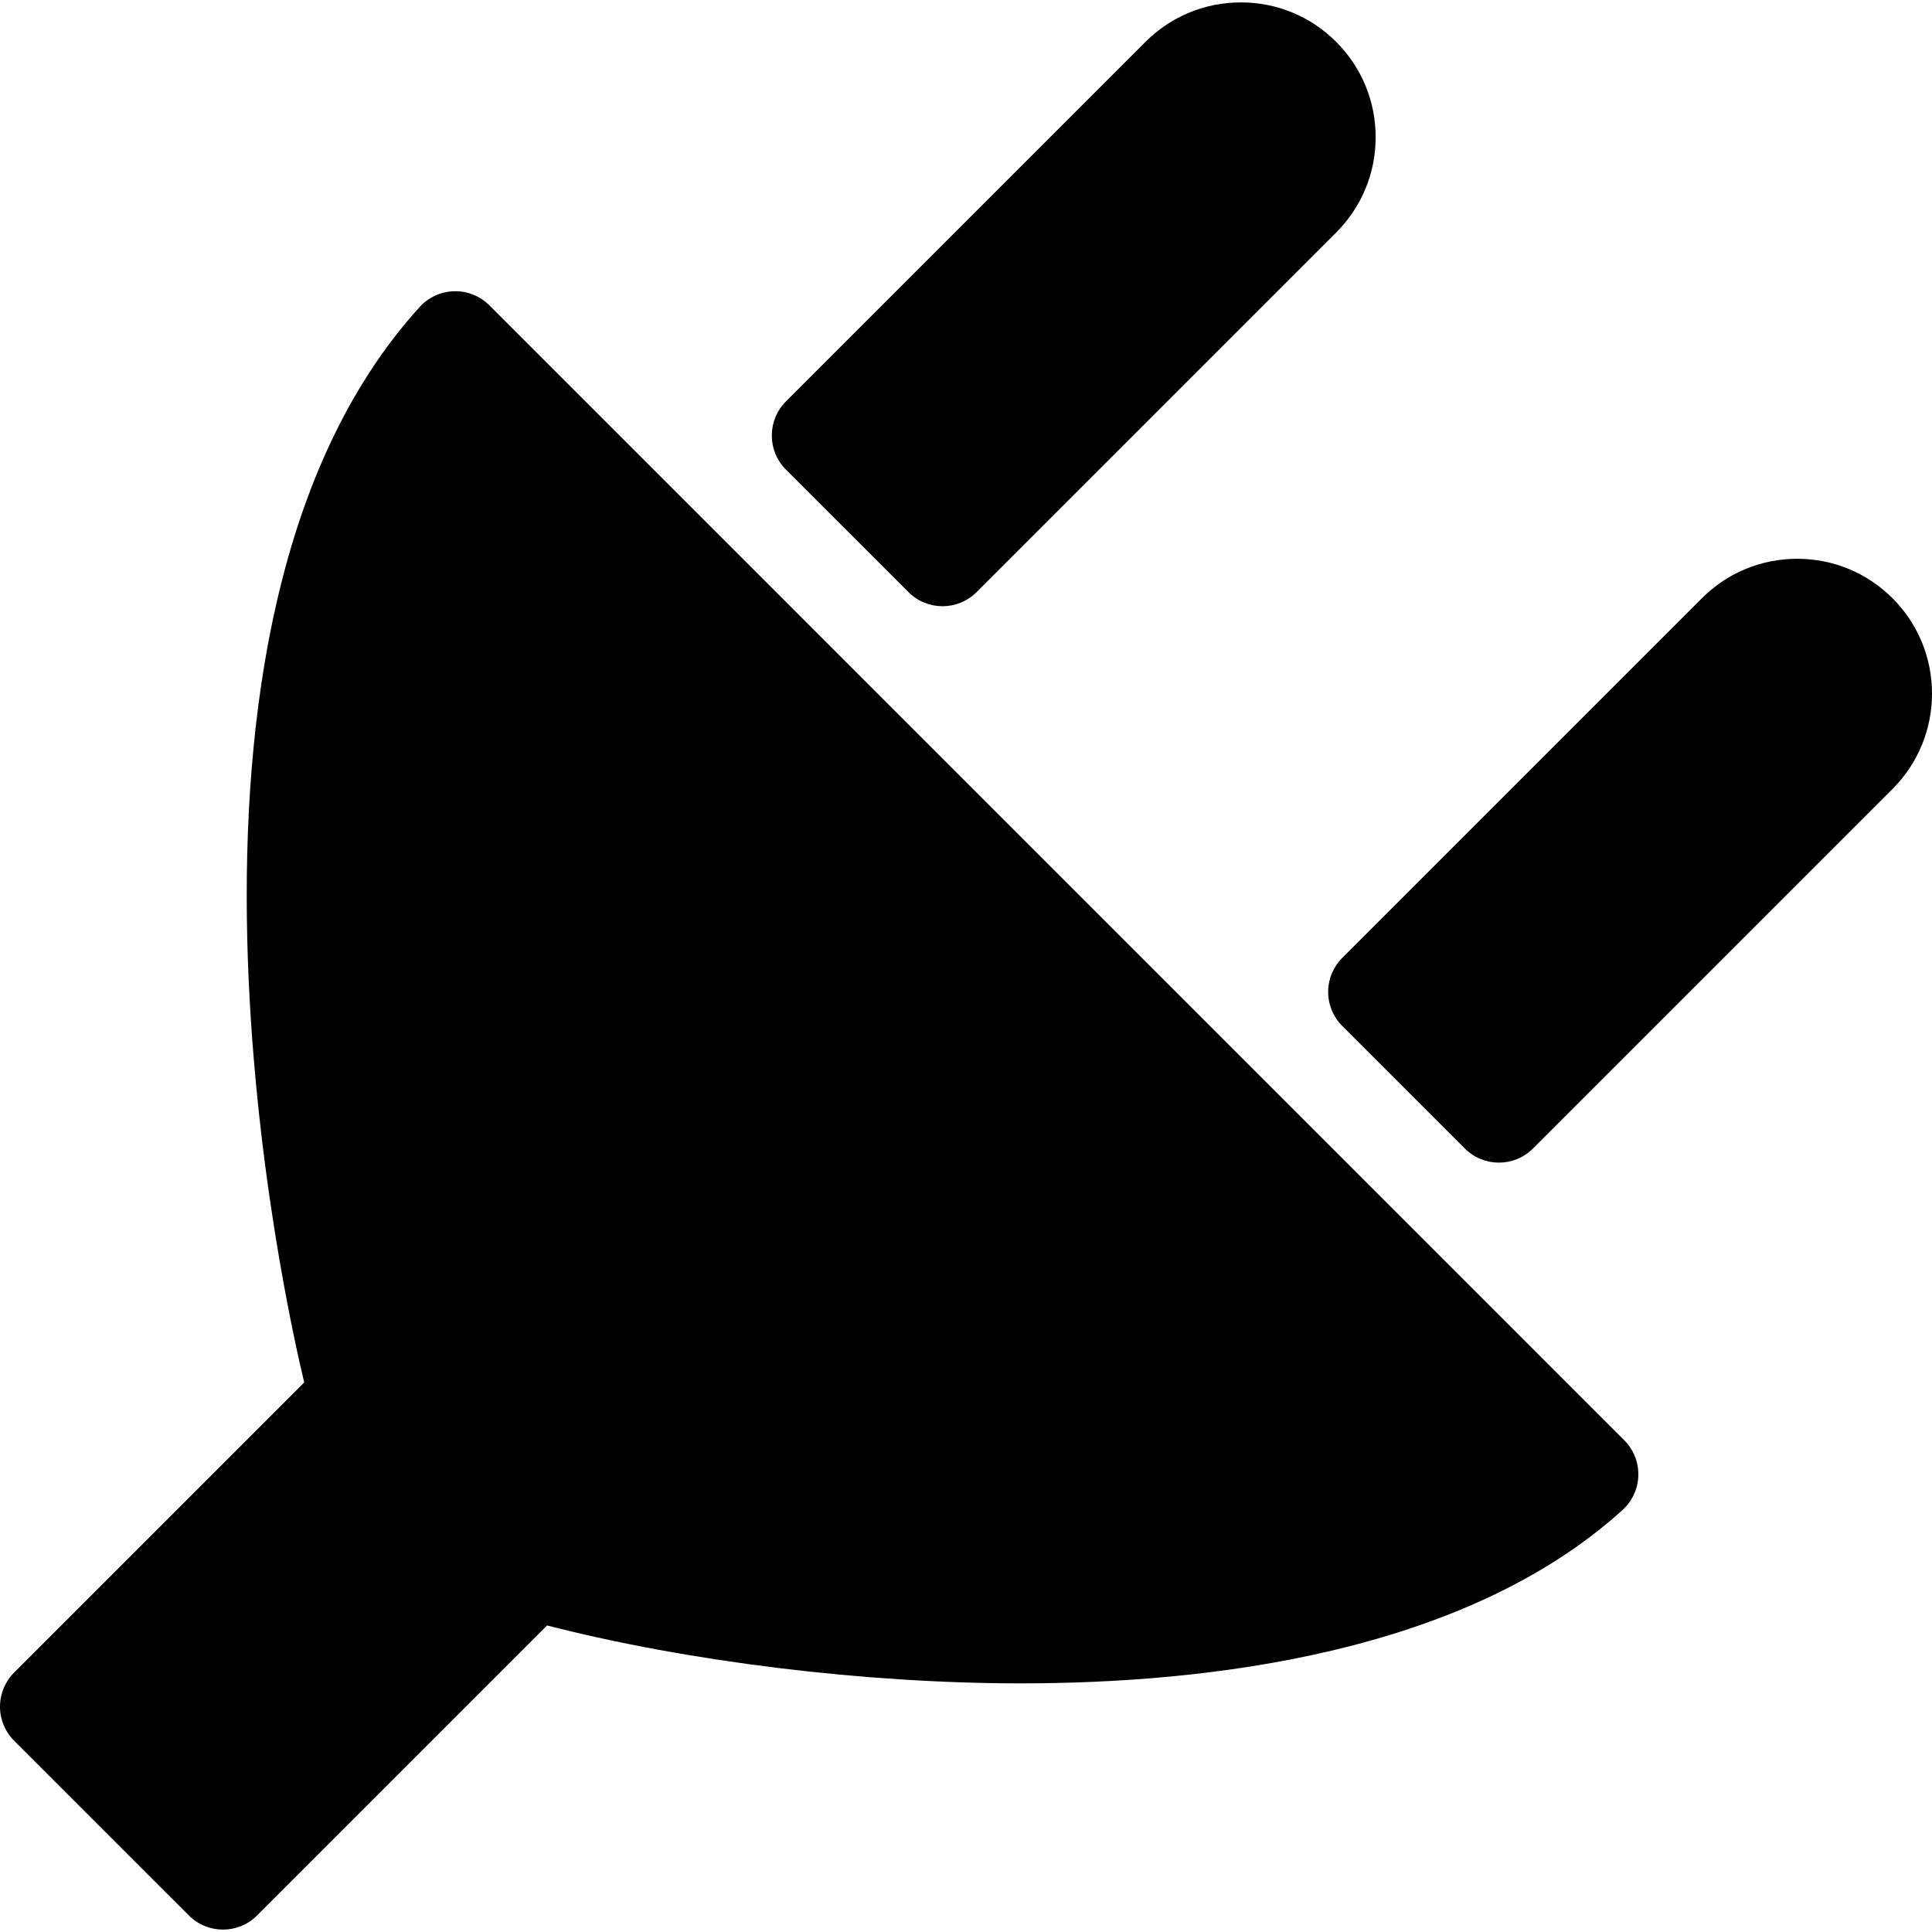
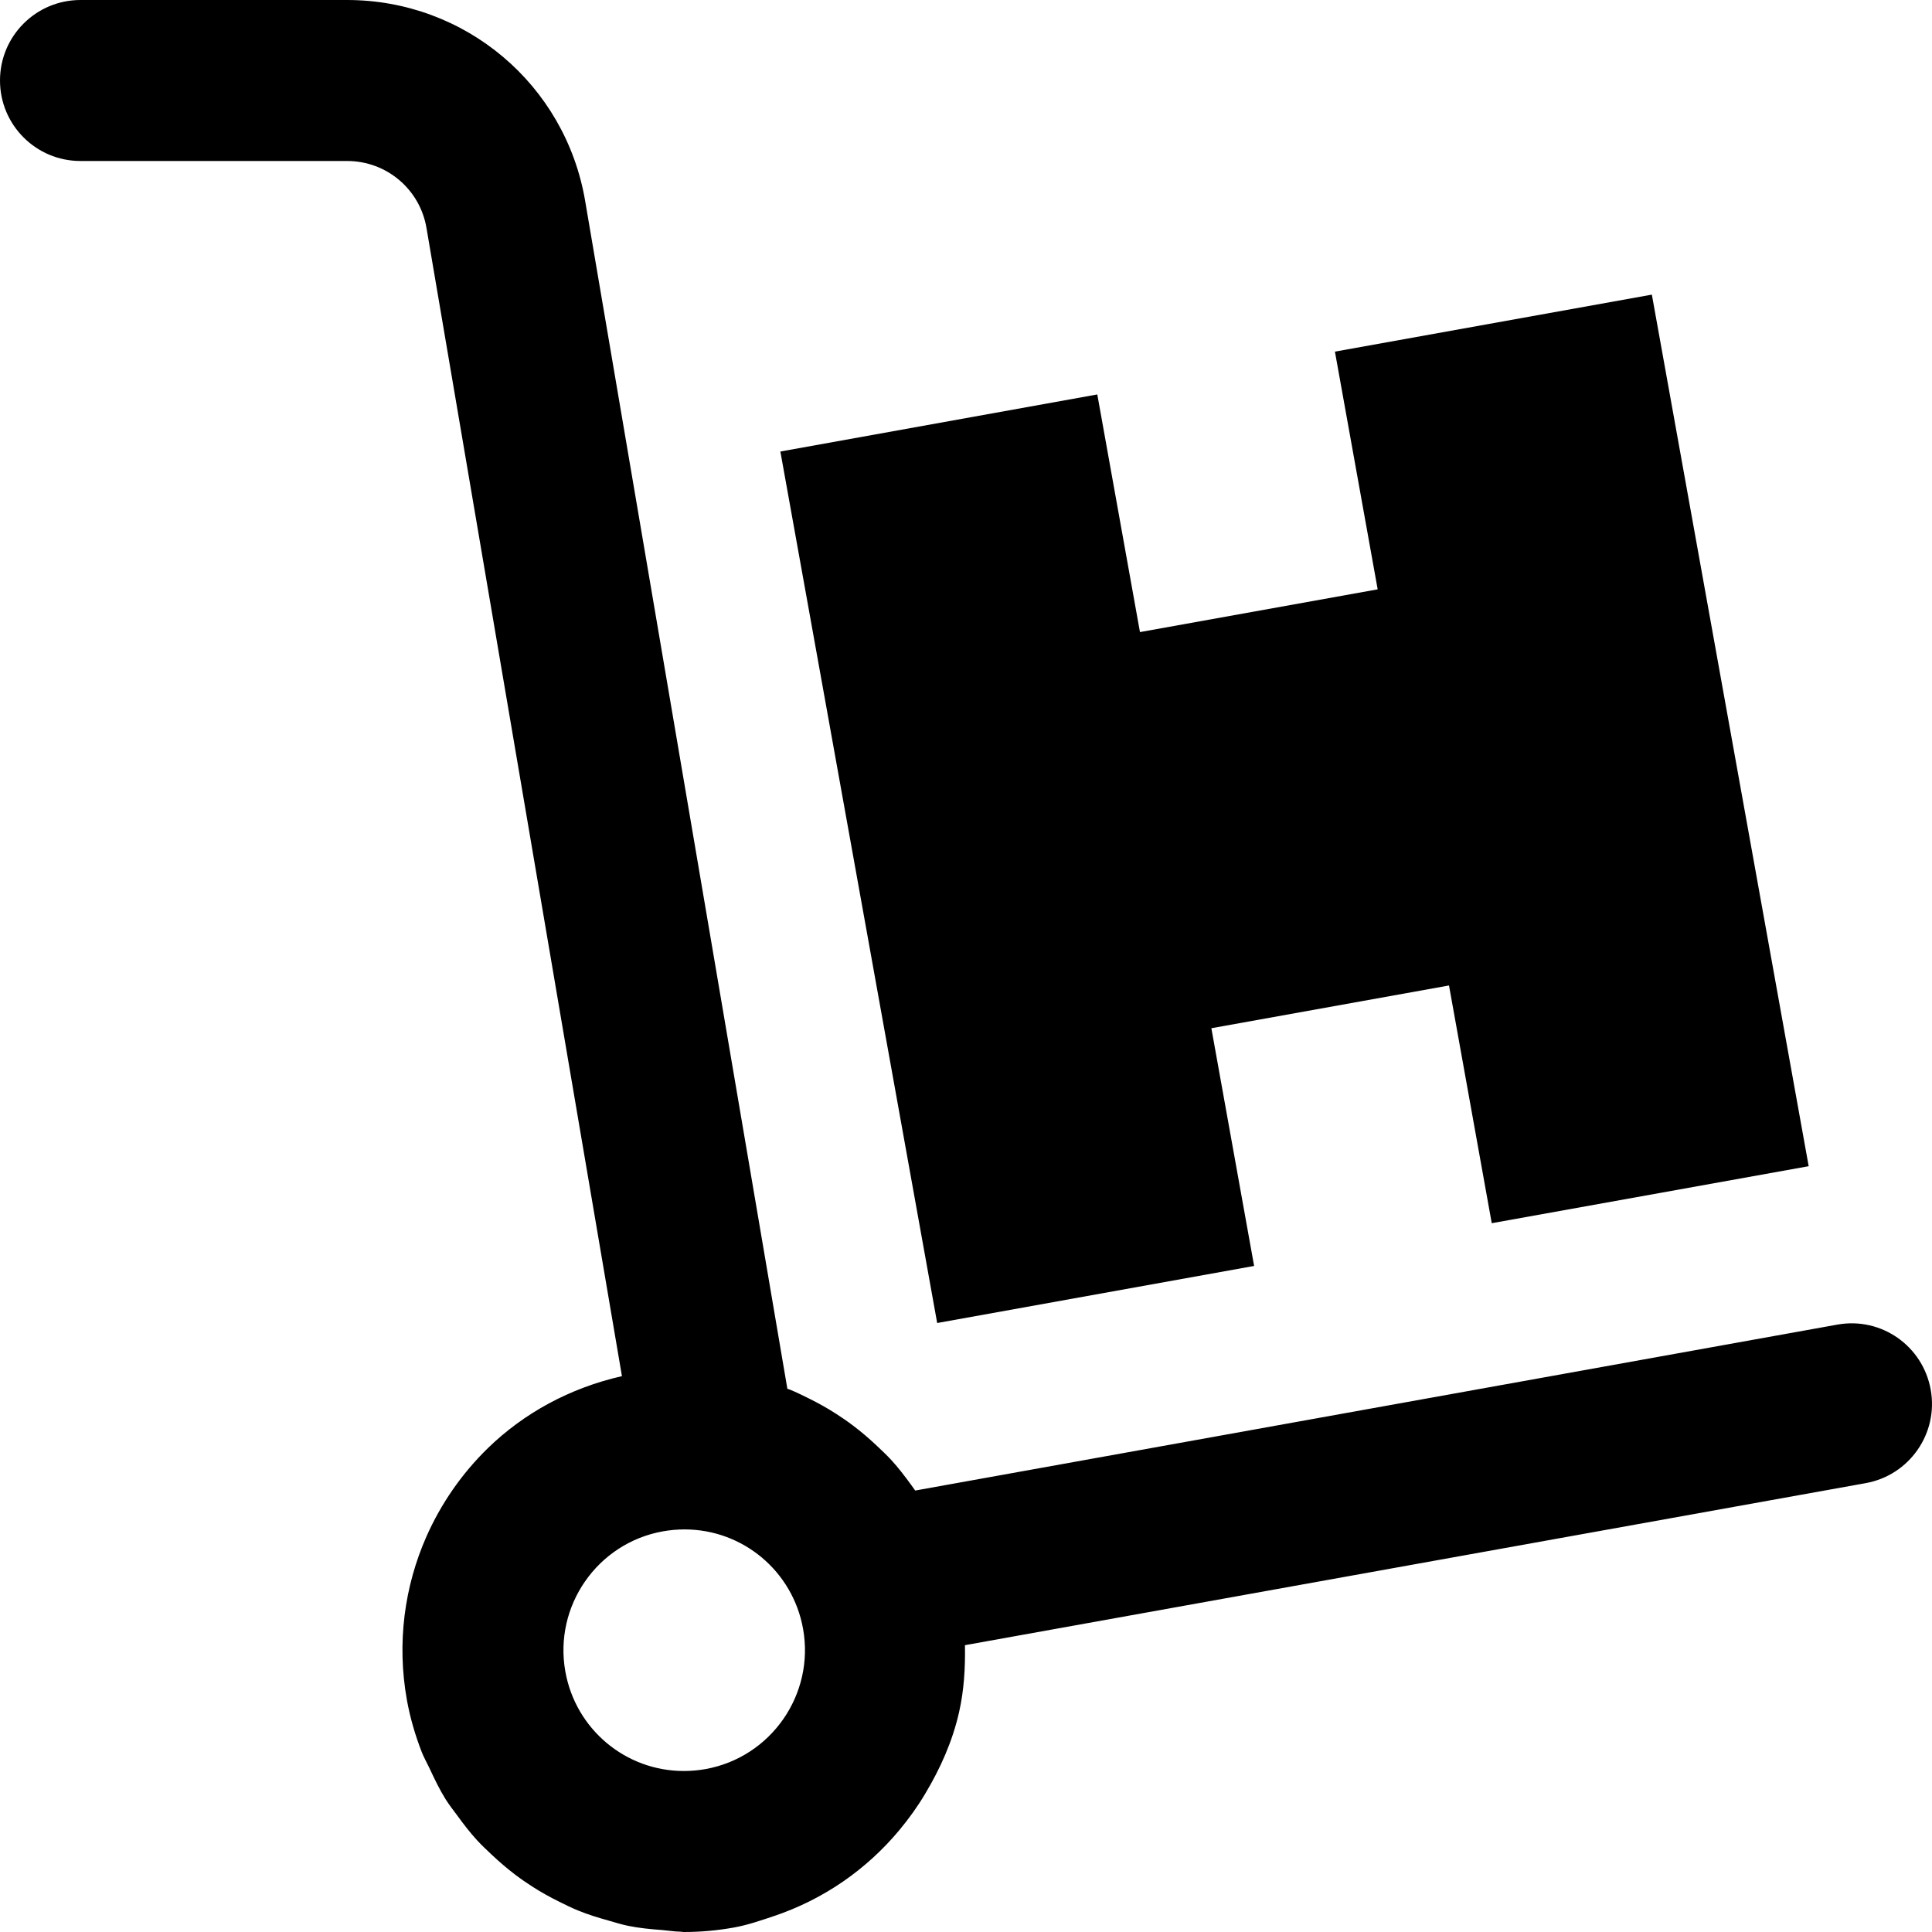
- <svg xmlns="http://www.w3.org/2000/svg" version="1.1" id="Capa_1" x="0px" y="0px" width="99.012px" height="99.012px" viewBox="0 0 99.012 99.012" style="enable-background:new 0 0 99.012 99.012;" xml:space="preserve">
-   <g>
-     <g>
-       <path d="M25.08,15.648c-0.478-0.478-1.135-0.742-1.805-0.723c-0.675,0.017-1.314,0.309-1.768,0.808    c-14.829,16.325-6.762,51.623-5.916,55.115L0.723,85.717C0.26,86.18,0,86.808,0,87.463c0,0.654,0.26,1.283,0.723,1.746    l8.958,8.957c0.482,0.48,1.114,0.723,1.746,0.723c0.631,0,1.264-0.24,1.745-0.723l14.865-14.864    c7.237,1.859,16.289,2.968,24.28,2.968c9.599,0,22.739-1.543,30.836-8.886c0.5-0.454,0.793-1.093,0.809-1.769    c0.018-0.676-0.245-1.328-0.723-1.805L25.08,15.648z" />
-       <path d="M46.557,30.345c0.482,0.482,1.114,0.723,1.746,0.723c0.632,0,1.264-0.241,1.746-0.724l18.428-18.428    c1.305-1.305,2.023-3.04,2.023-4.885c0-1.846-0.719-3.582-2.023-4.886c-1.305-1.305-3.039-2.022-4.885-2.022    c-1.845,0-3.581,0.718-4.887,2.022L40.277,20.574c-0.964,0.964-0.964,2.527,0,3.492L46.557,30.345z" />
-       <path d="M96.99,30.661c-1.305-1.305-3.039-2.024-4.885-2.024c-1.847,0-3.582,0.718-4.886,2.023L68.79,49.089    c-0.464,0.463-0.724,1.091-0.724,1.746s0.26,1.282,0.724,1.746l6.28,6.278c0.481,0.482,1.113,0.724,1.746,0.724    c0.631,0,1.264-0.241,1.746-0.724l18.43-18.429C99.686,37.735,99.686,33.353,96.99,30.661z" />
-     </g>
-   </g>
-   <g>
- </g>
-   <g>
- </g>
-   <g>
- </g>
-   <g>
- </g>
-   <g>
- </g>
-   <g>
- </g>
-   <g>
- </g>
-   <g>
- </g>
-   <g>
- </g>
-   <g>
- </g>
-   <g>
- </g>
-   <g>
- </g>
-   <g>
- </g>
-   <g>
- </g>
-   <g>
- </g>
+ <svg xmlns="http://www.w3.org/2000/svg" version="1.1" viewBox="0 0 24 24">
+   <path d="M15.579 15.726l-.531-2.953 2.952-.531 .531 2.953 3.937-.708 -1.948-10.827 -3.937.708 .531 2.953 -2.953.531 -.53-2.952 -3.937.709 1.948 10.826Zm7.244.729l-11.454 2.061c-.018-.024-.035-.049-.053-.074 -.077-.105-.155-.208-.243-.304 -.06-.065-.124-.125-.189-.186 -.092-.086-.186-.167-.286-.242 -.071-.054-.144-.104-.219-.152 -.106-.068-.214-.128-.327-.184 -.079-.039-.157-.078-.24-.112 -.01-.004-.021-.006-.031-.01l-2.512-14.756c-.246-1.446-1.49-2.496-2.958-2.496h-3.311c-.552 0-1 .447-1 1 0 .553.448 1 1 1h3.312c.489 0 .904.35.986.832l2.428 14.263c-.648.147-1.219.46-1.666.895 -.322.314-.581.687-.763 1.098 -.272.617-.37 1.318-.242 2.032 .041.226.105.441.185.647 .027.068.063.13.094.196 .062.133.125.265.201.387 .045.072.097.137.147.205 .077.106.156.209.244.305 .06.065.124.125.188.185 .092.086.186.167.286.243 .071.054.144.104.219.152 .106.068.215.128.328.184 .079.039.157.078.239.111 .12.049.244.087.37.122 .082.023.161.049.245.066 .14.029.283.042.428.053 .074.006.147.019.222.02 .015 0 .029.004.044.004 .206 0 .414-.018.624-.056 .17-.031.328-.086.487-.139 .629-.21 1.163-.586 1.568-1.073 .117-.141.223-.288.317-.446 .189-.315.341-.653.423-1.017 .061-.268.078-.548.073-.832l11.19-2.013c.543-.098.905-.618.807-1.161 -.098-.545-.616-.907-1.161-.808Zm-14.058 5.521c-.09.016-.18.024-.27.024 -.724 0-1.344-.519-1.472-1.235 -.146-.814.397-1.596 1.211-1.742 .09-.016.18-.024.27-.024 .724 0 1.344.519 1.472 1.235 .146.814-.397 1.595-1.211 1.742Z" fill="#000" />
</svg>
